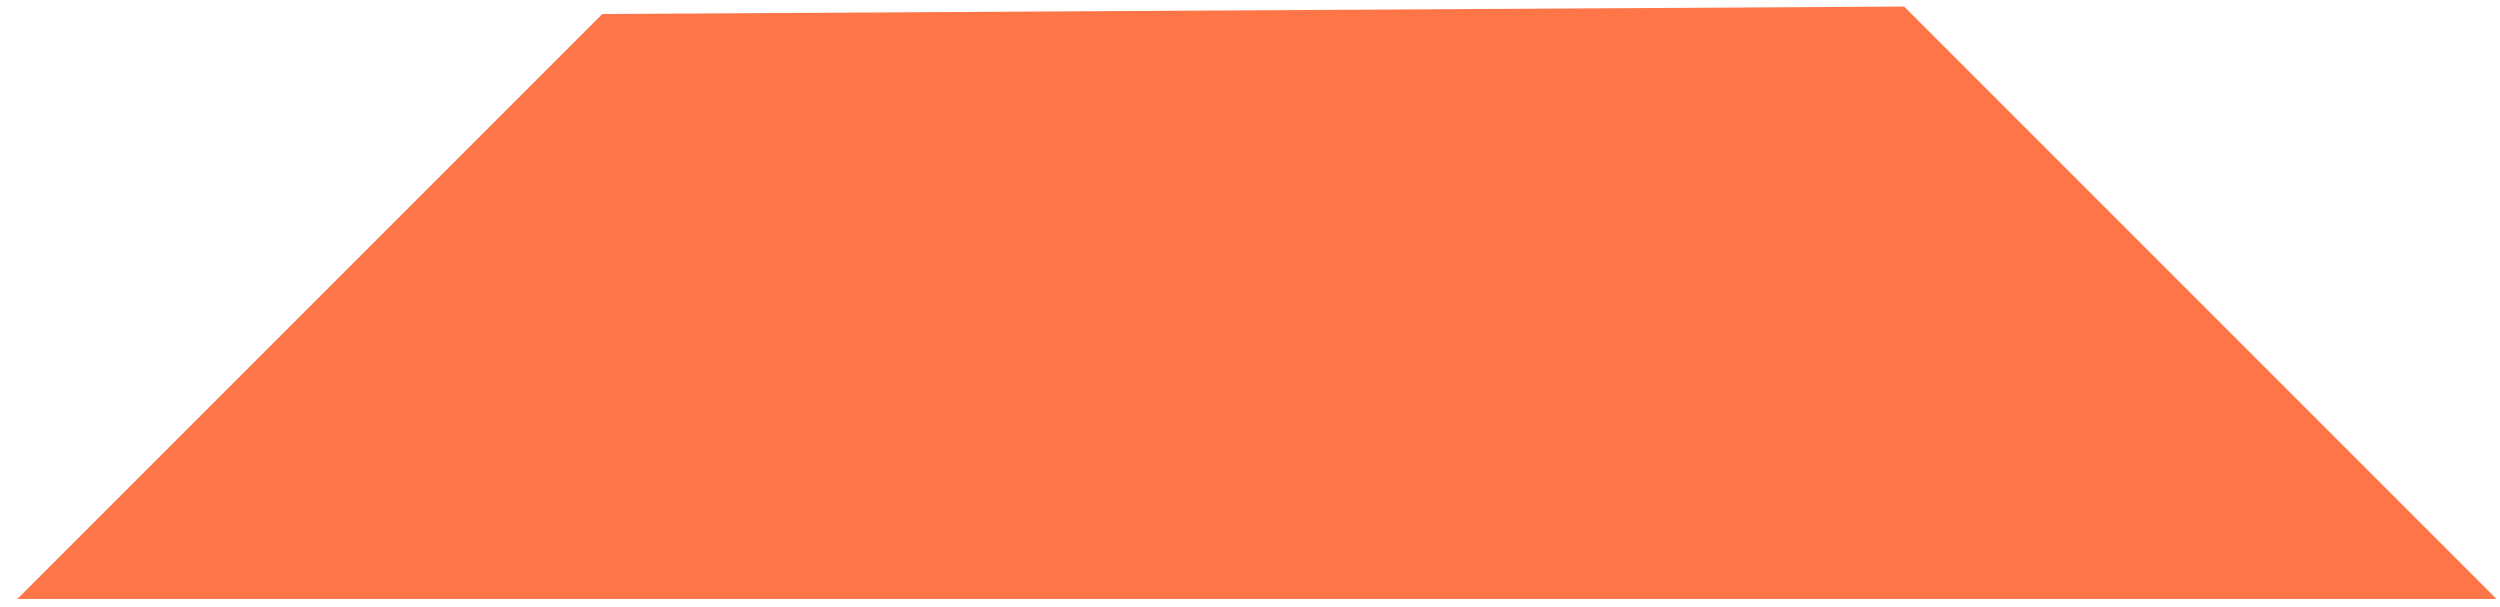
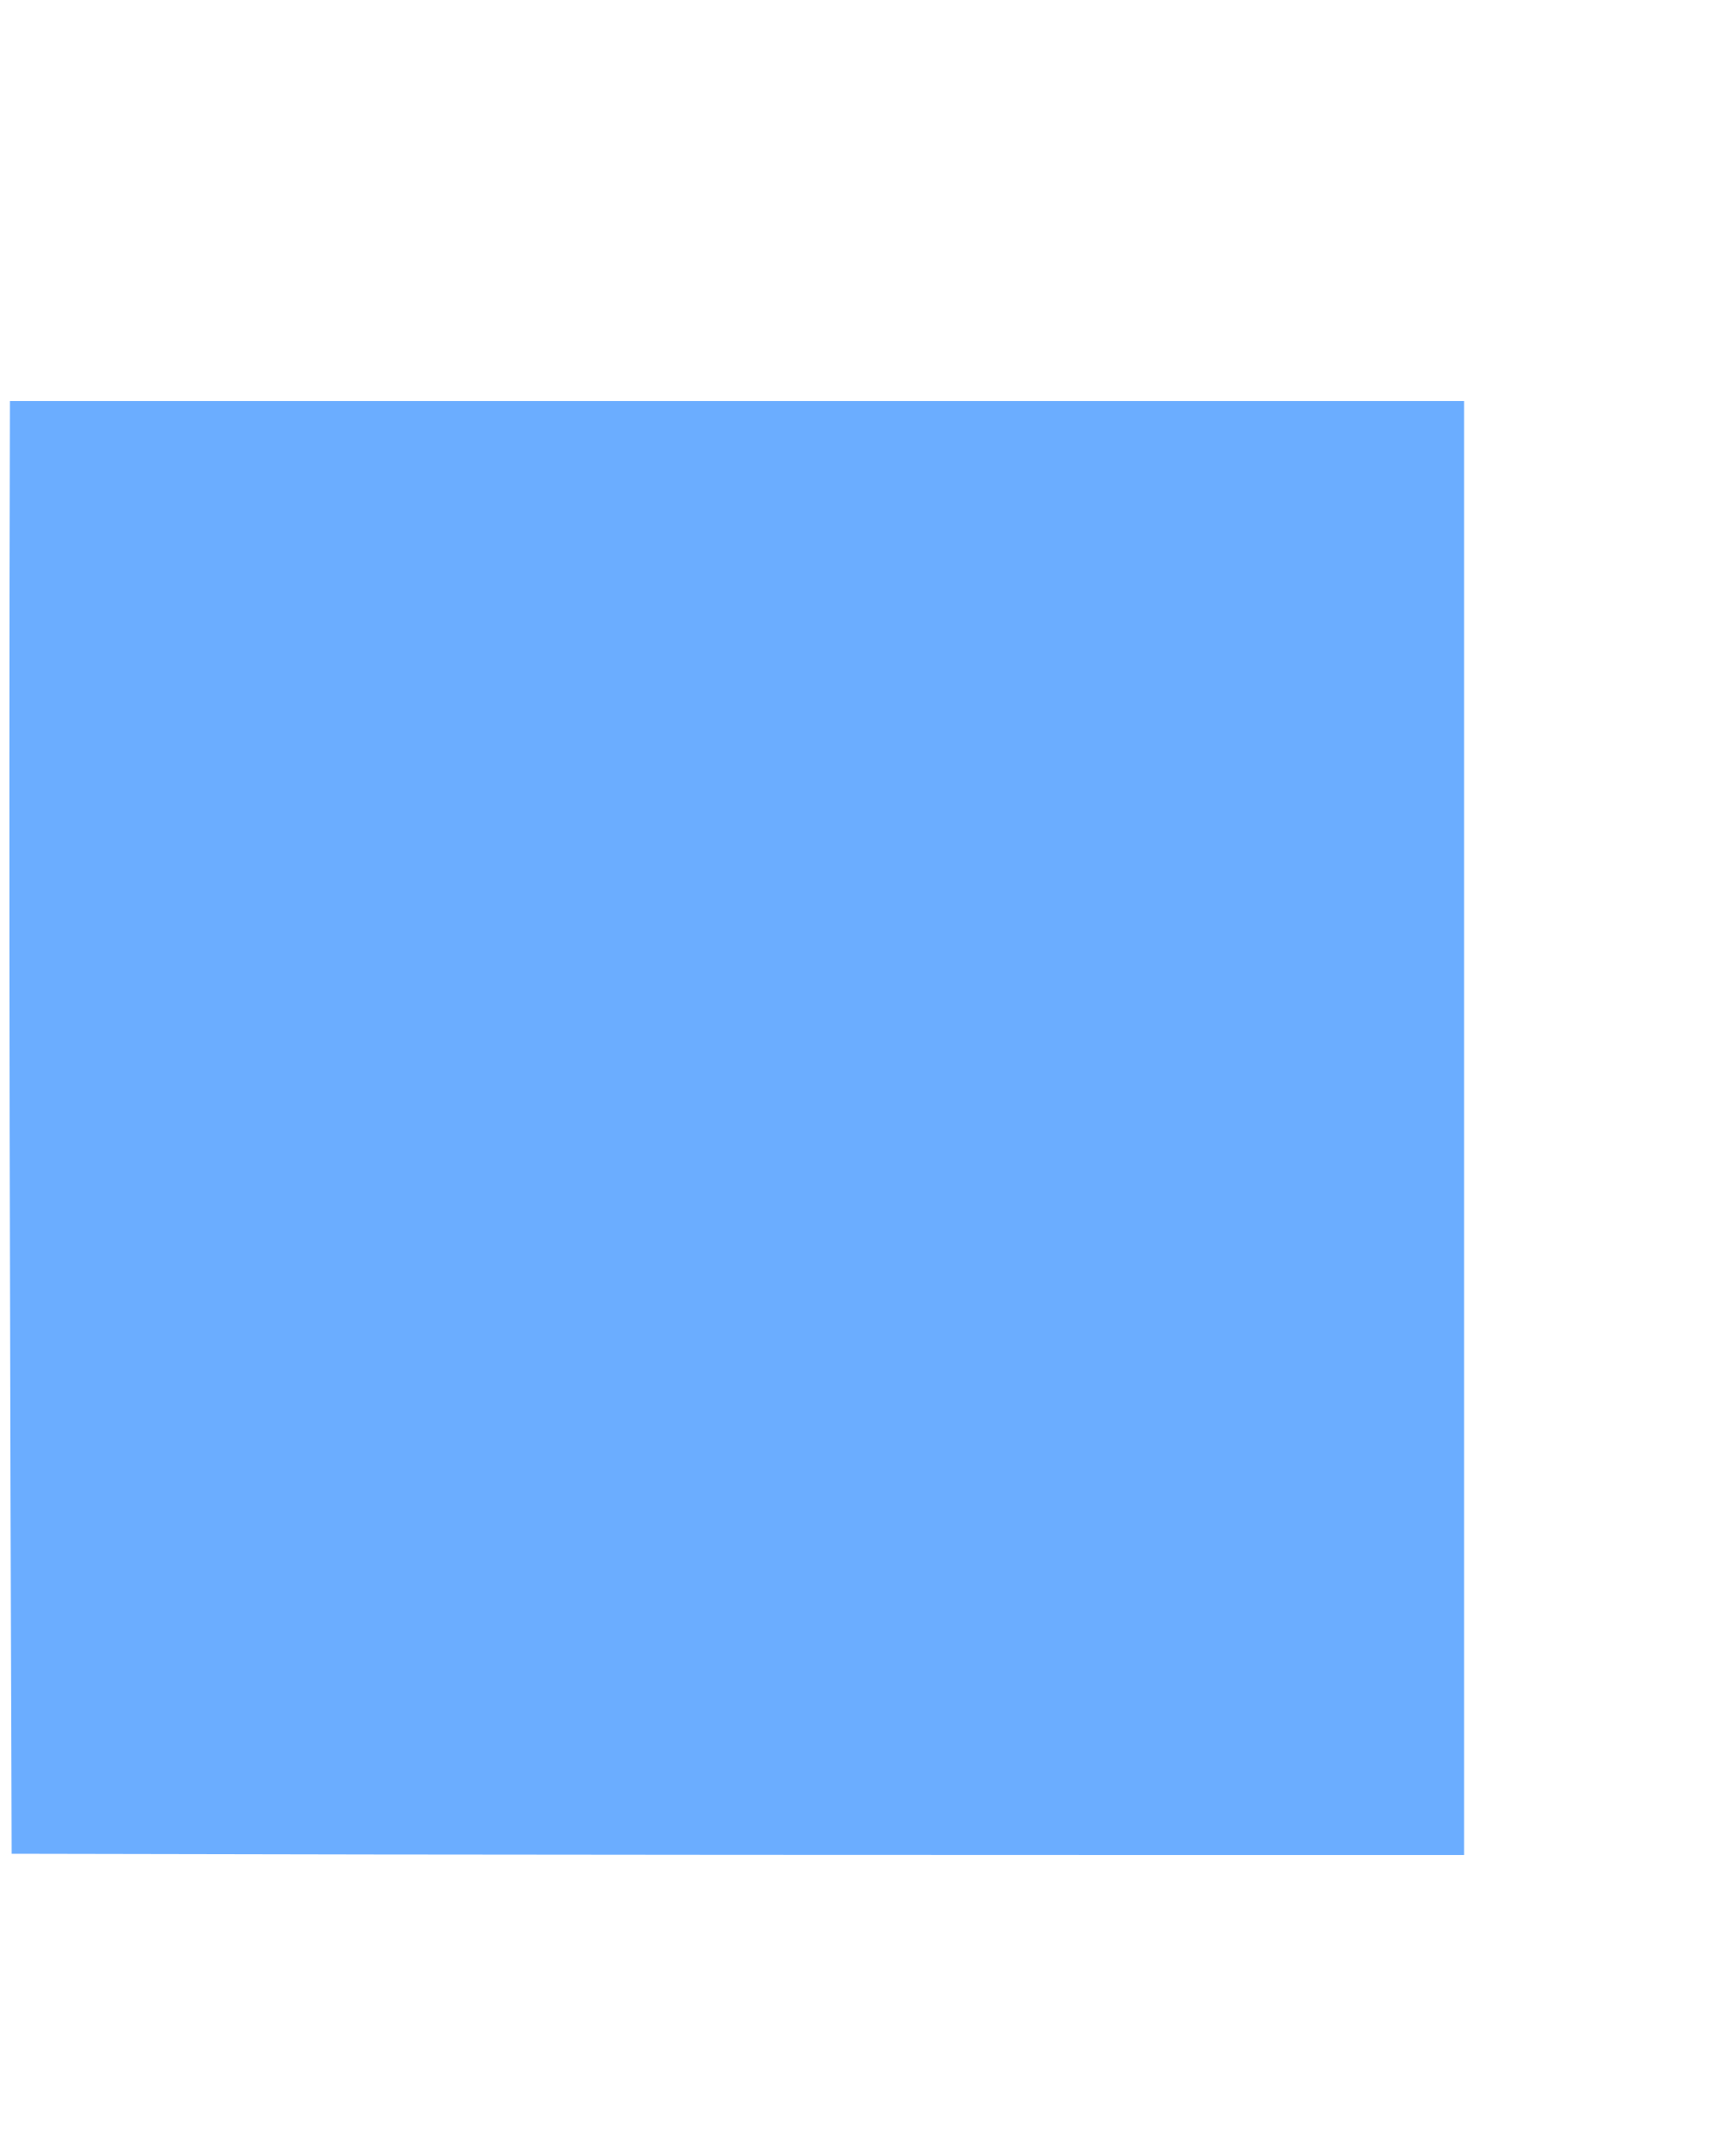
- <svg xmlns="http://www.w3.org/2000/svg" version="1.1" width="103px" height="25px">
-   <g transform="matrix(1 0 0 1 23 -15 )">
-     <path d="M 24.814 0.577  L 78.451 0.27  L 102.857 24.676  L 0.715 24.676  L 24.814 0.577  Z " fill-rule="nonzero" fill="#fe7548" stroke="none" transform="matrix(1 0 0 1 -23 15 )" />
+ <svg xmlns="http://www.w3.org/2000/svg" version="1.1" width="4px" height="5px">
+   <g transform="matrix(1 0 0 1 -717 -98 )">
+     <path d="M 0.027 4.299  C 0.023 3.176  0.02 2.053  0.023 0.93  C 1.146 0.93  2.269 0.93  3.395 0.93  C 3.395 2.053  3.395 3.179  3.395 4.302  C 2.272 4.302  1.146 4.302  0.027 4.299  Z " fill-rule="nonzero" fill="#6badff" stroke="none" transform="matrix(1 0 0 1 717 98 )" />
  </g>
</svg>
